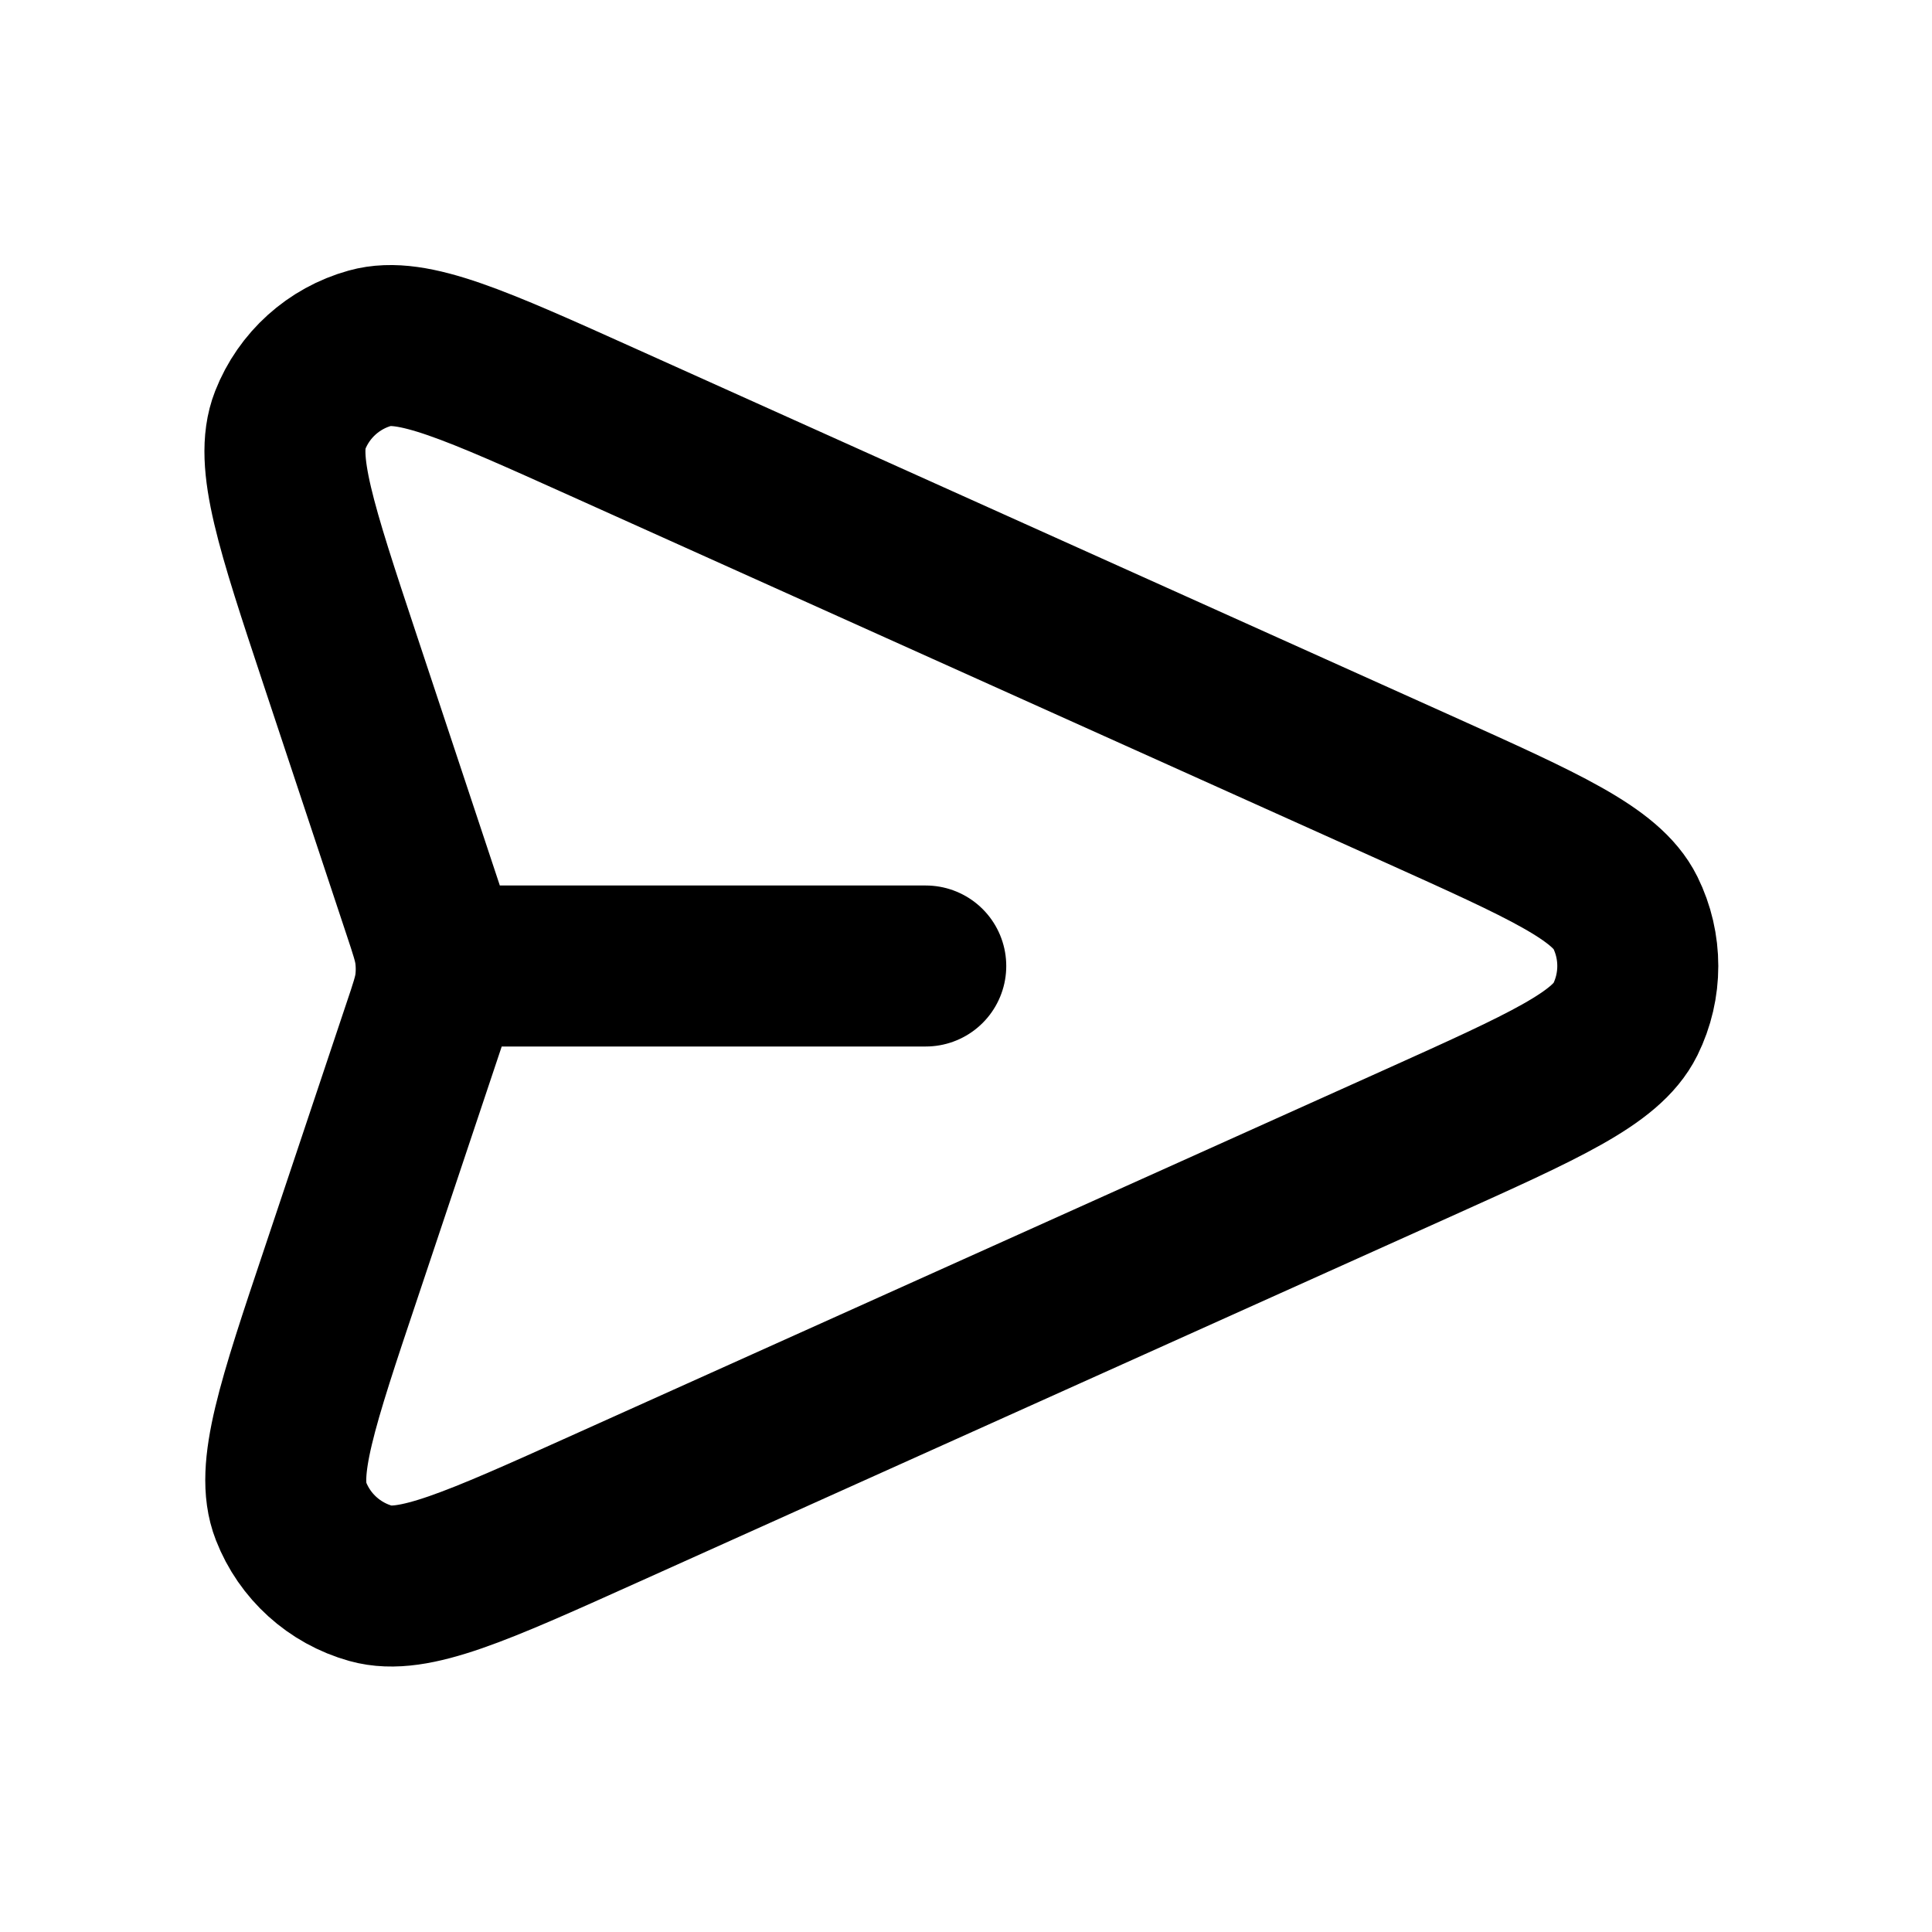
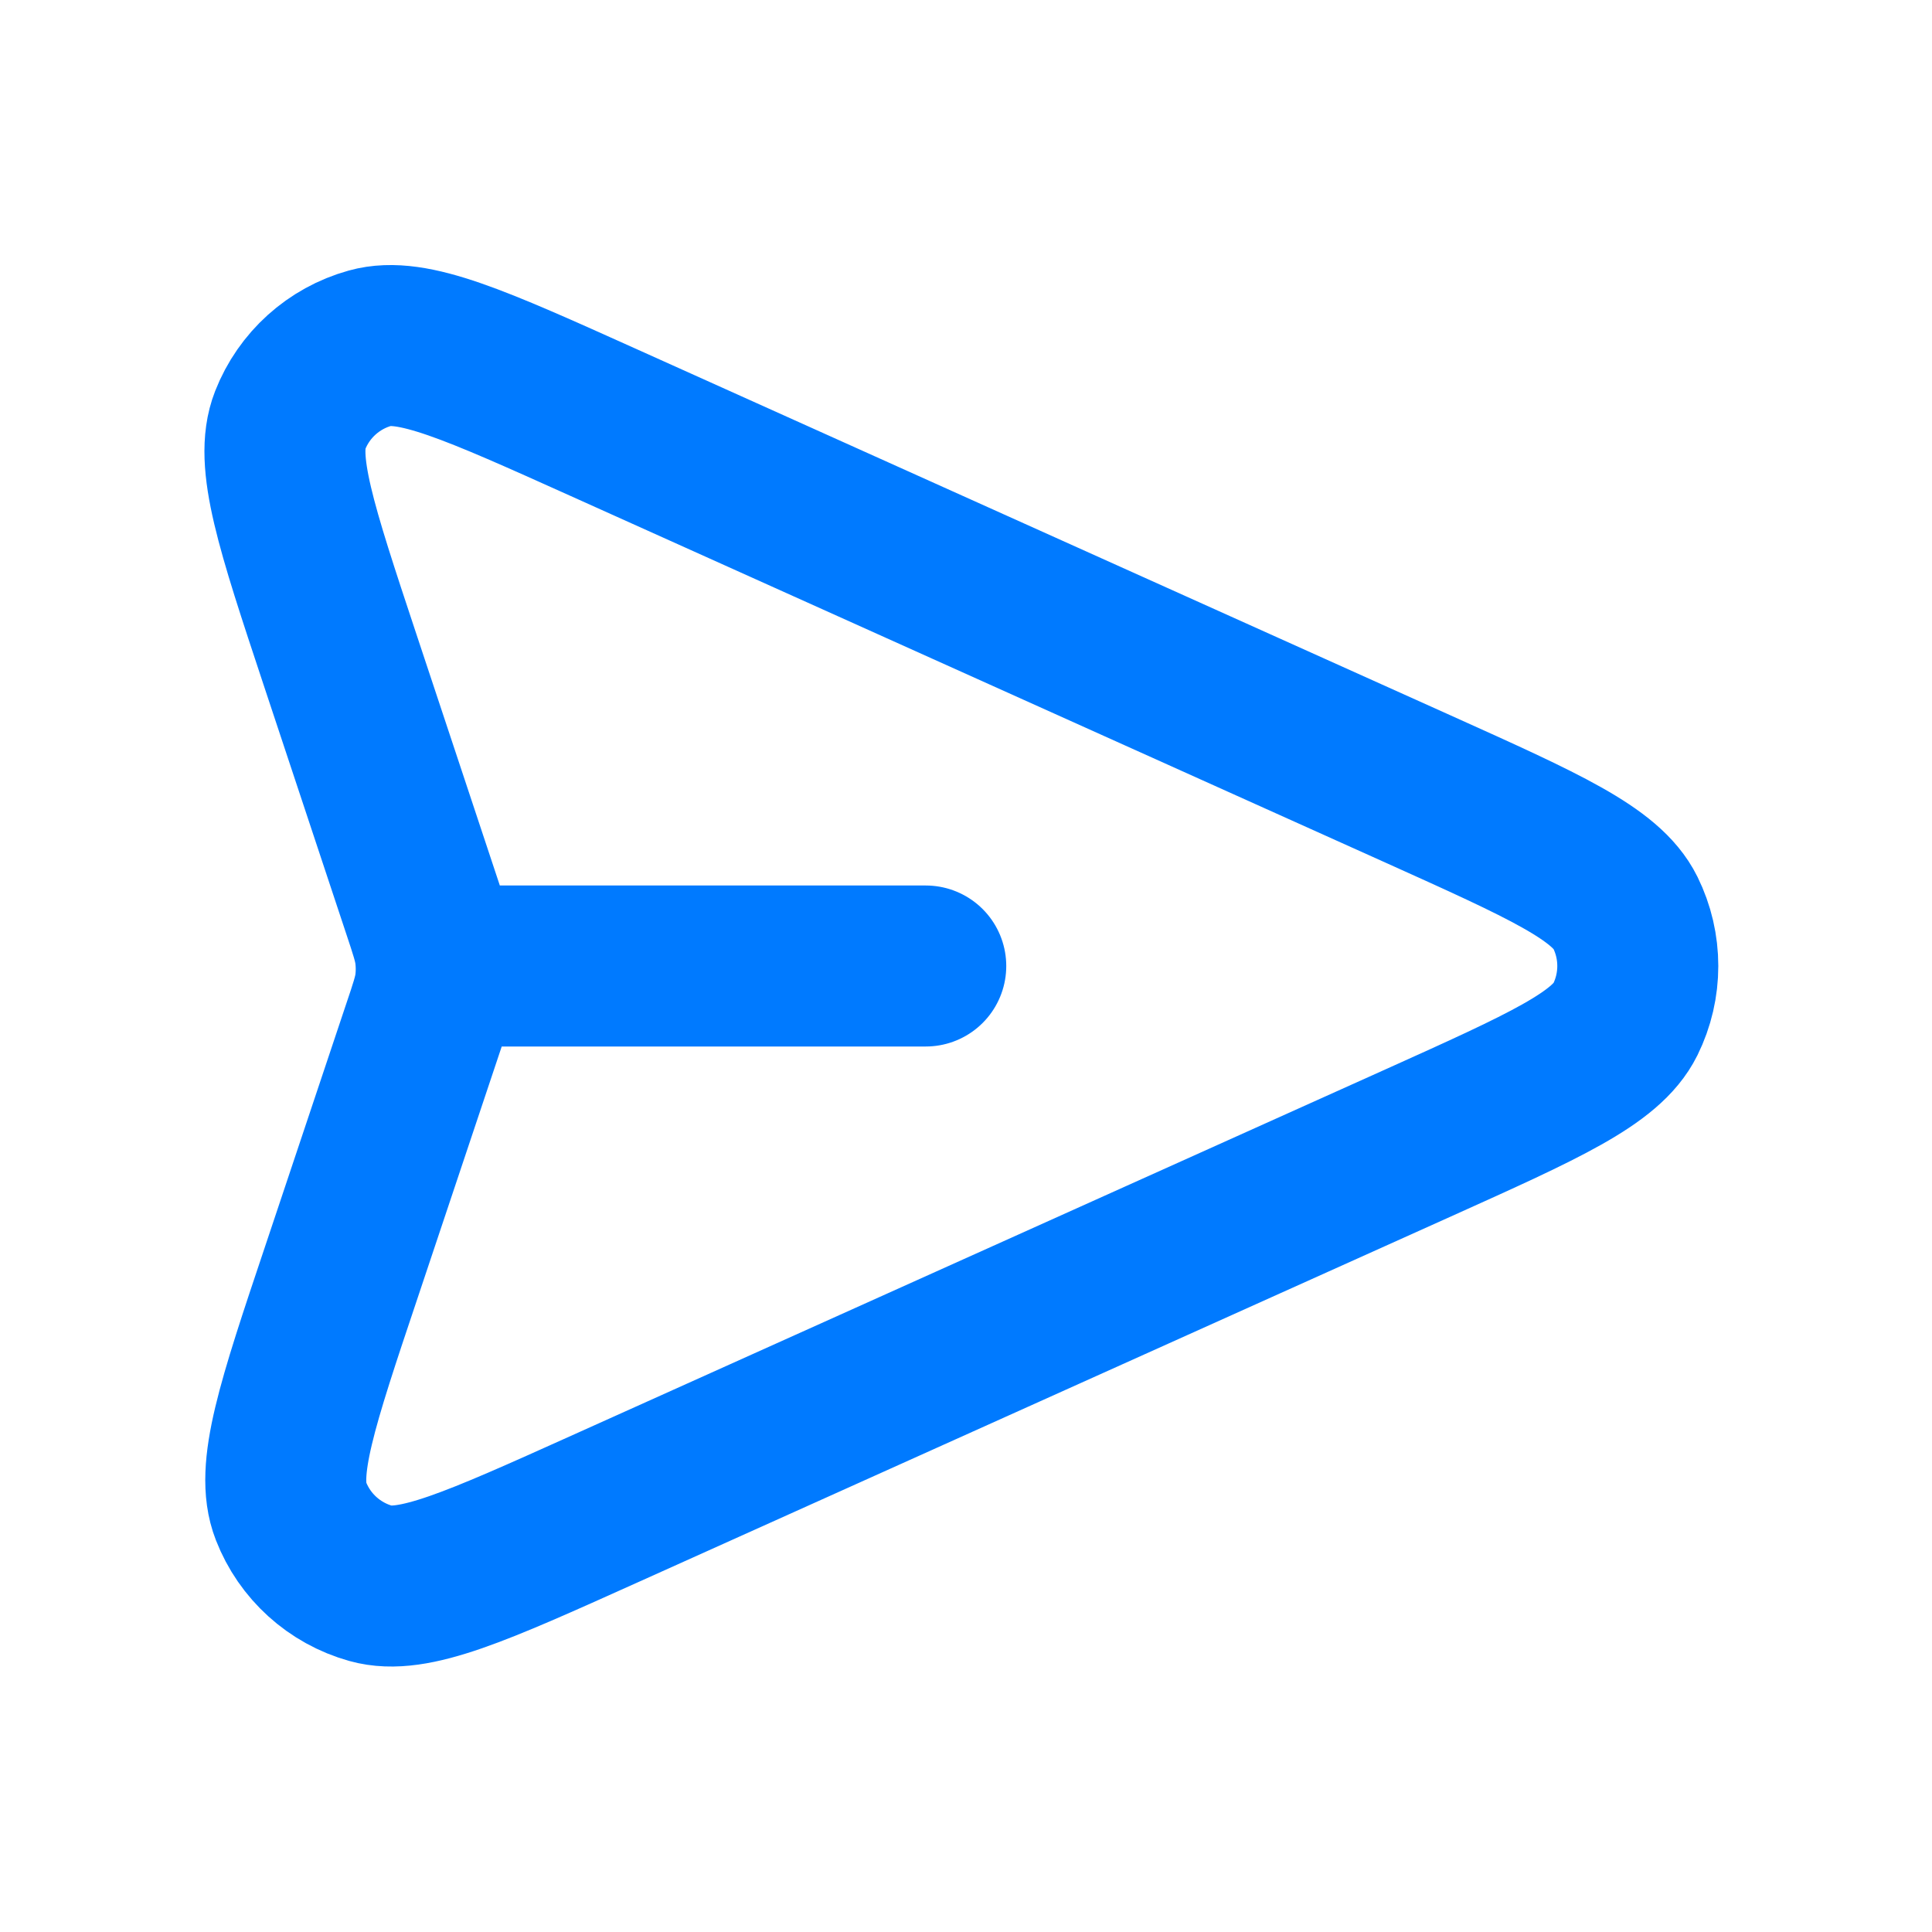
<svg xmlns="http://www.w3.org/2000/svg" width="800px" height="800px" viewBox="0 0 24 24" fill="none">
-   <path d="M11.5 12H5.419M5.246 12.797L4.242 15.799C3.691 17.442 3.416 18.264 3.614 18.77C3.785 19.21 4.153 19.543 4.608 19.67C5.131 19.816 5.922 19.46 7.502 18.749L17.637 14.189C19.18 13.494 19.951 13.147 20.19 12.665C20.397 12.246 20.397 11.754 20.19 11.335C19.951 10.853 19.18 10.506 17.637 9.811L7.485 5.243C5.909 4.534 5.121 4.179 4.598 4.325C4.144 4.451 3.776 4.783 3.604 5.222C3.406 5.727 3.678 6.547 4.222 8.188L5.248 11.279C5.342 11.561 5.389 11.702 5.407 11.846C5.423 11.974 5.423 12.103 5.407 12.231C5.388 12.375 5.341 12.516 5.246 12.797Z" stroke="#000000" stroke-width="2" stroke-linecap="round" stroke-linejoin="round" />
+   <path d="M11.5 12H5.419M5.246 12.797L4.242 15.799C3.691 17.442 3.416 18.264 3.614 18.77C3.785 19.21 4.153 19.543 4.608 19.67C5.131 19.816 5.922 19.46 7.502 18.749L17.637 14.189C19.18 13.494 19.951 13.147 20.19 12.665C20.397 12.246 20.397 11.754 20.19 11.335C19.951 10.853 19.18 10.506 17.637 9.811L7.485 5.243C5.909 4.534 5.121 4.179 4.598 4.325C4.144 4.451 3.776 4.783 3.604 5.222C3.406 5.727 3.678 6.547 4.222 8.188L5.248 11.279C5.342 11.561 5.389 11.702 5.407 11.846C5.423 11.974 5.423 12.103 5.407 12.231C5.388 12.375 5.341 12.516 5.246 12.797Z" stroke="#007AFF" stroke-width="2" stroke-linecap="round" stroke-linejoin="round" />
</svg>
